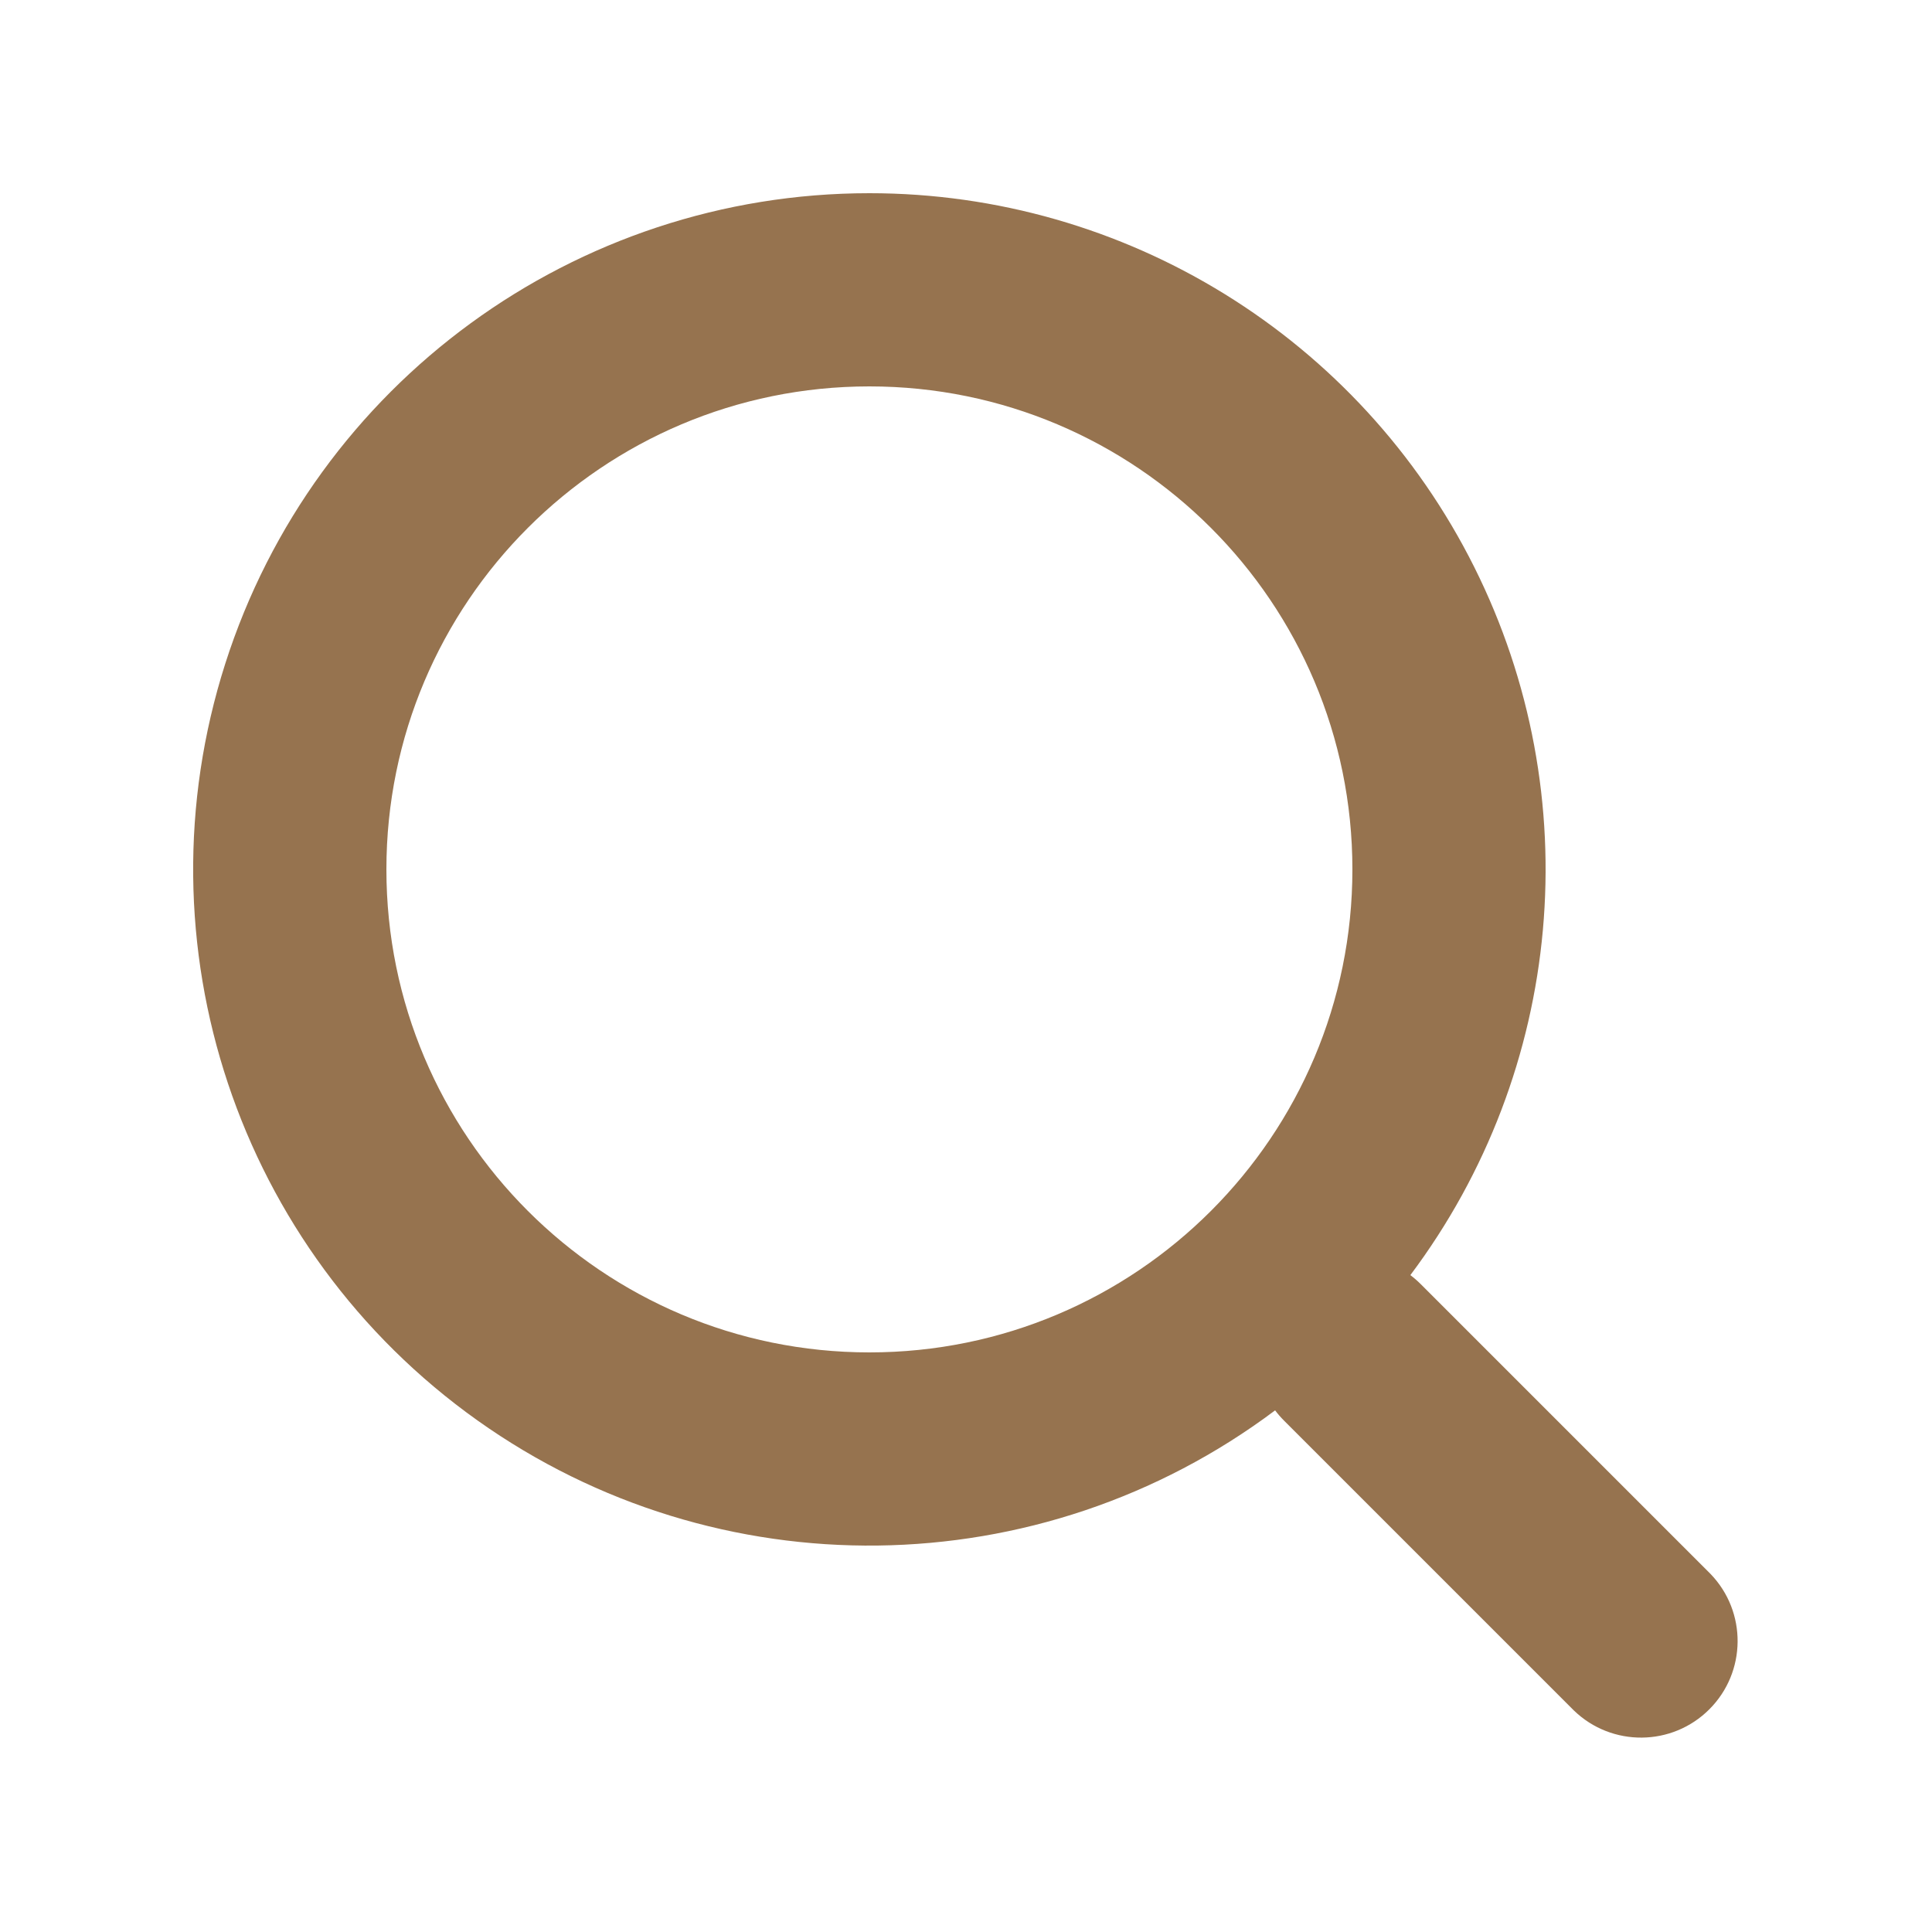
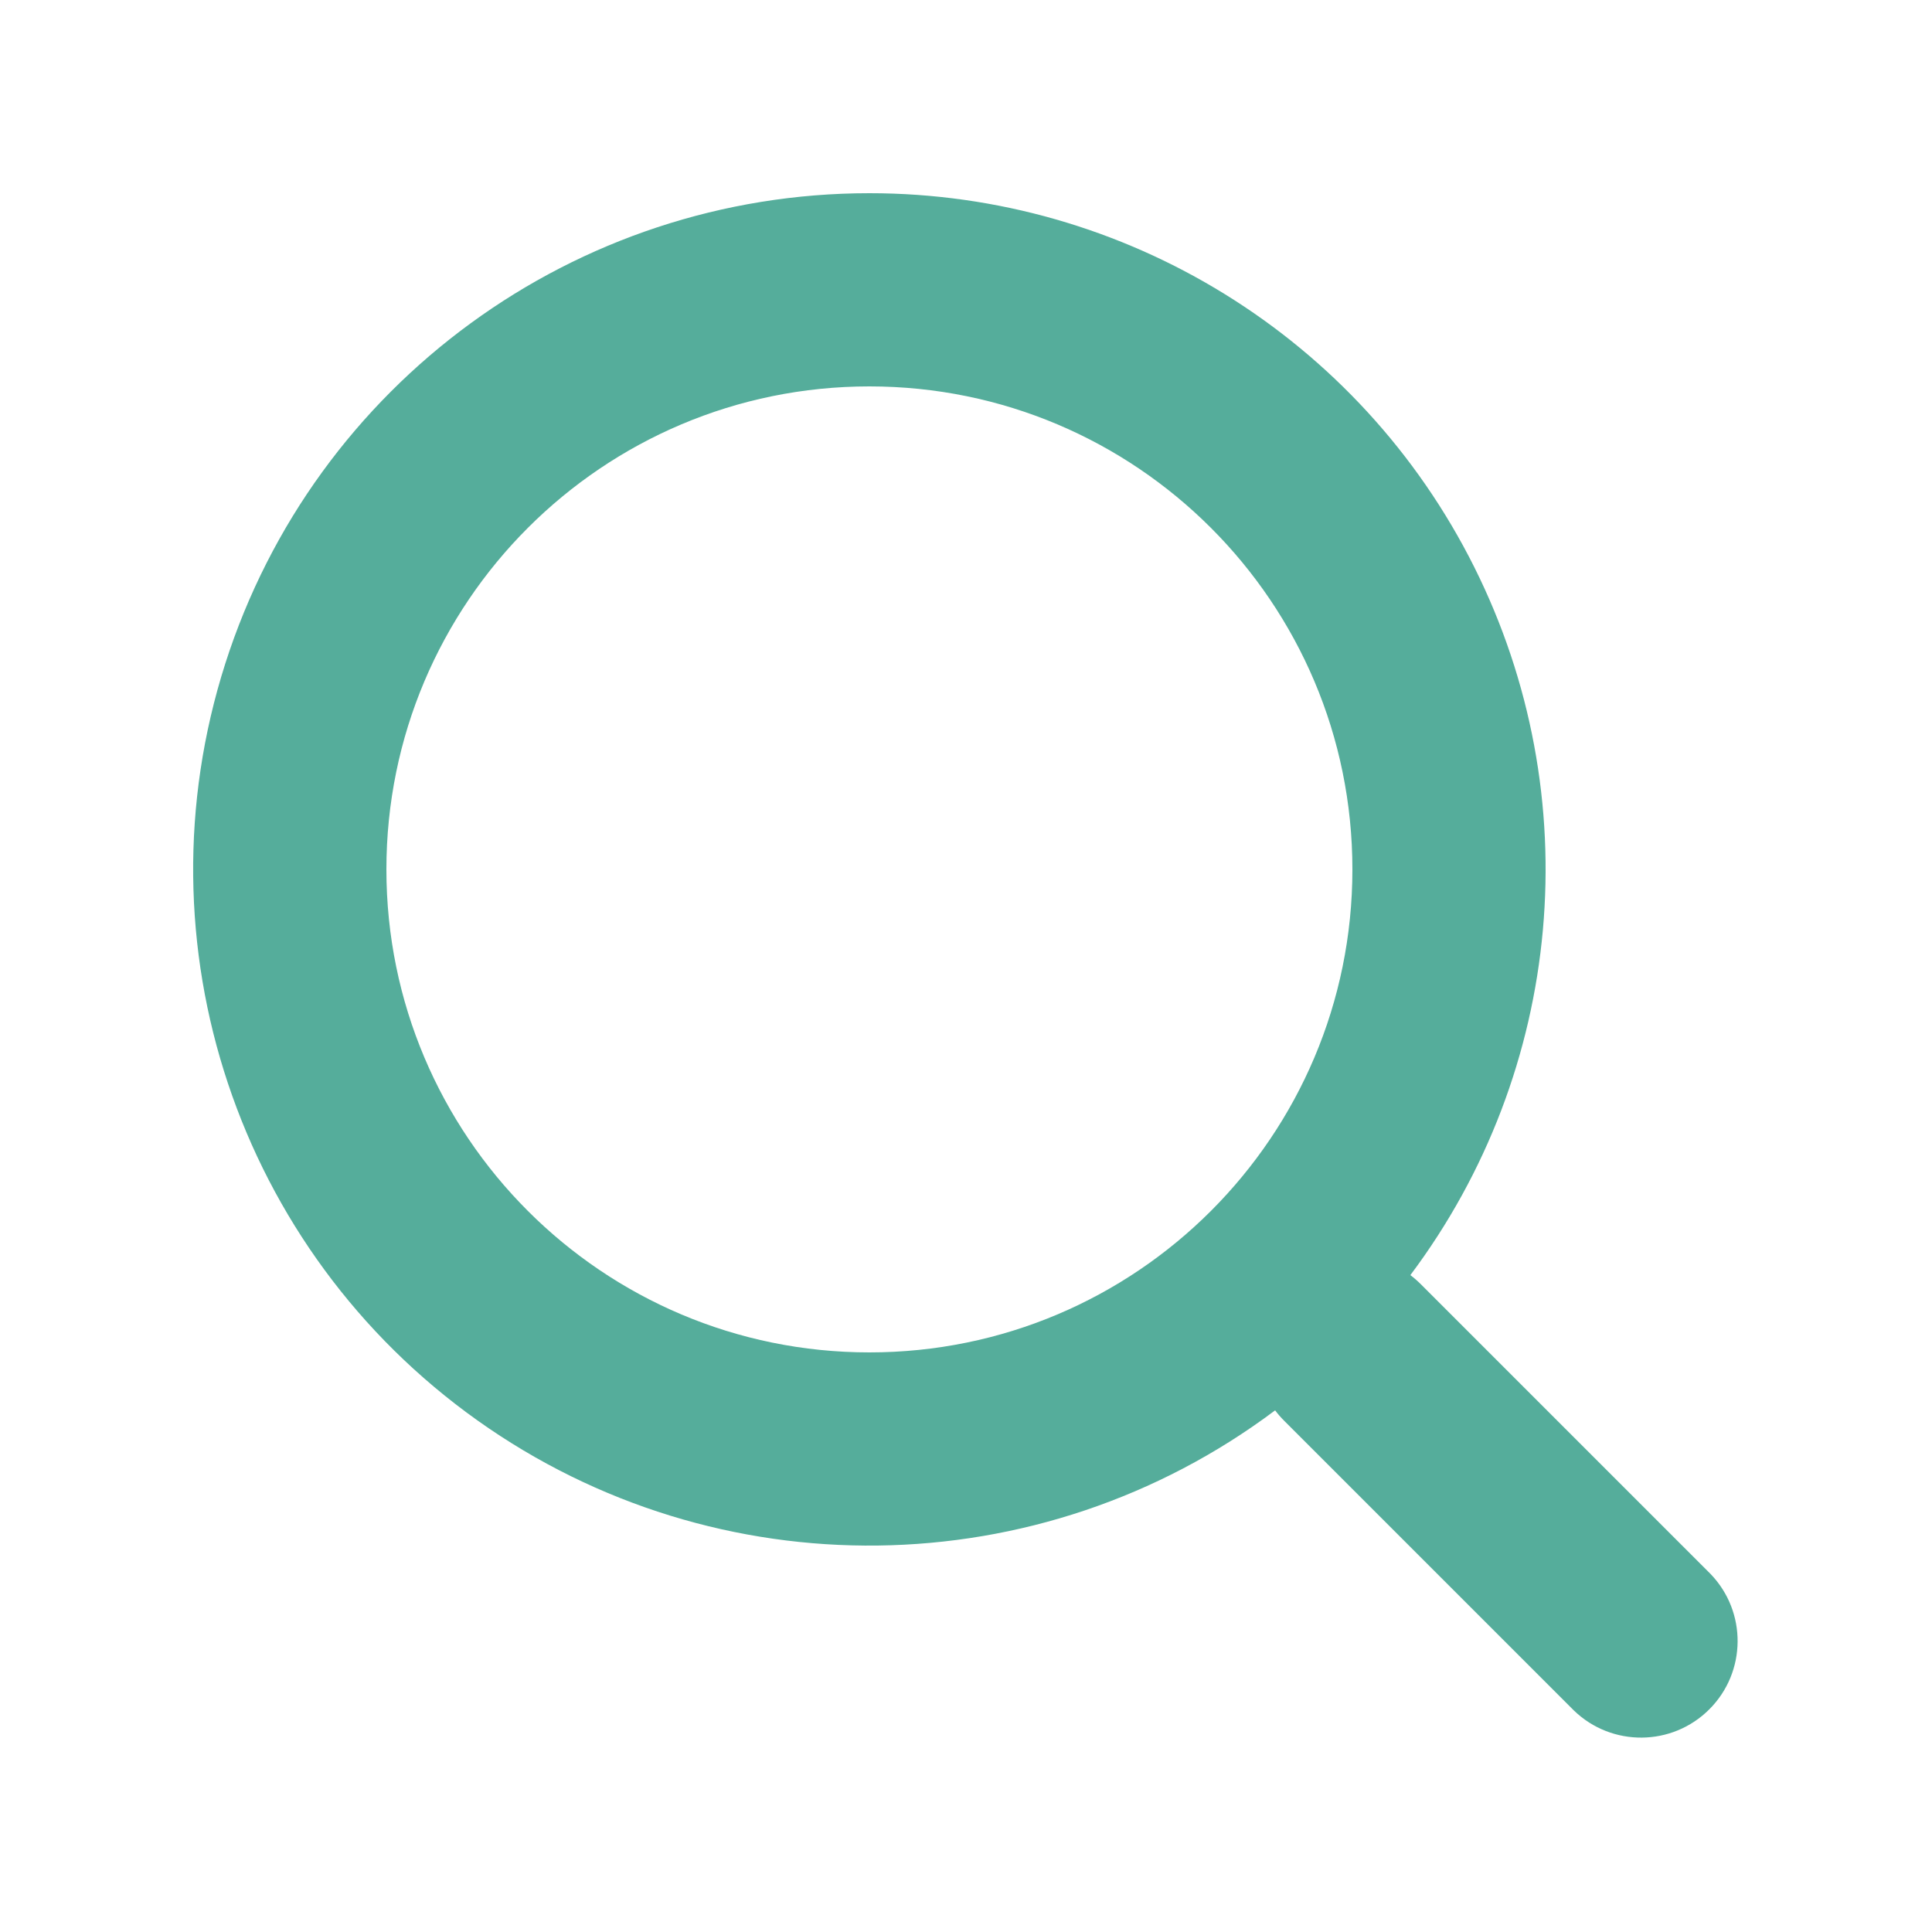
<svg xmlns="http://www.w3.org/2000/svg" width="800px" height="800px" viewBox="0 0 20 20" fill="none">
-   <path fill="#96734F" fill-rule="evenodd" d="M4 9a5 5 0 1110 0A5 5 0 014 9zm5-7a7 7 0 104.2 12.6.999.999 0 00.093.107l3 3a1 1 0 001.414-1.414l-3-3a.999.999 0 00-.107-.093A7 7 0 009 2z" />
+   <path fill="#55AD9B" fill-rule="evenodd" d="M4 9a5 5 0 1110 0A5 5 0 014 9zm5-7a7 7 0 104.2 12.6.999.999 0 00.093.107l3 3a1 1 0 001.414-1.414l-3-3a.999.999 0 00-.107-.093A7 7 0 009 2z" />
</svg>
